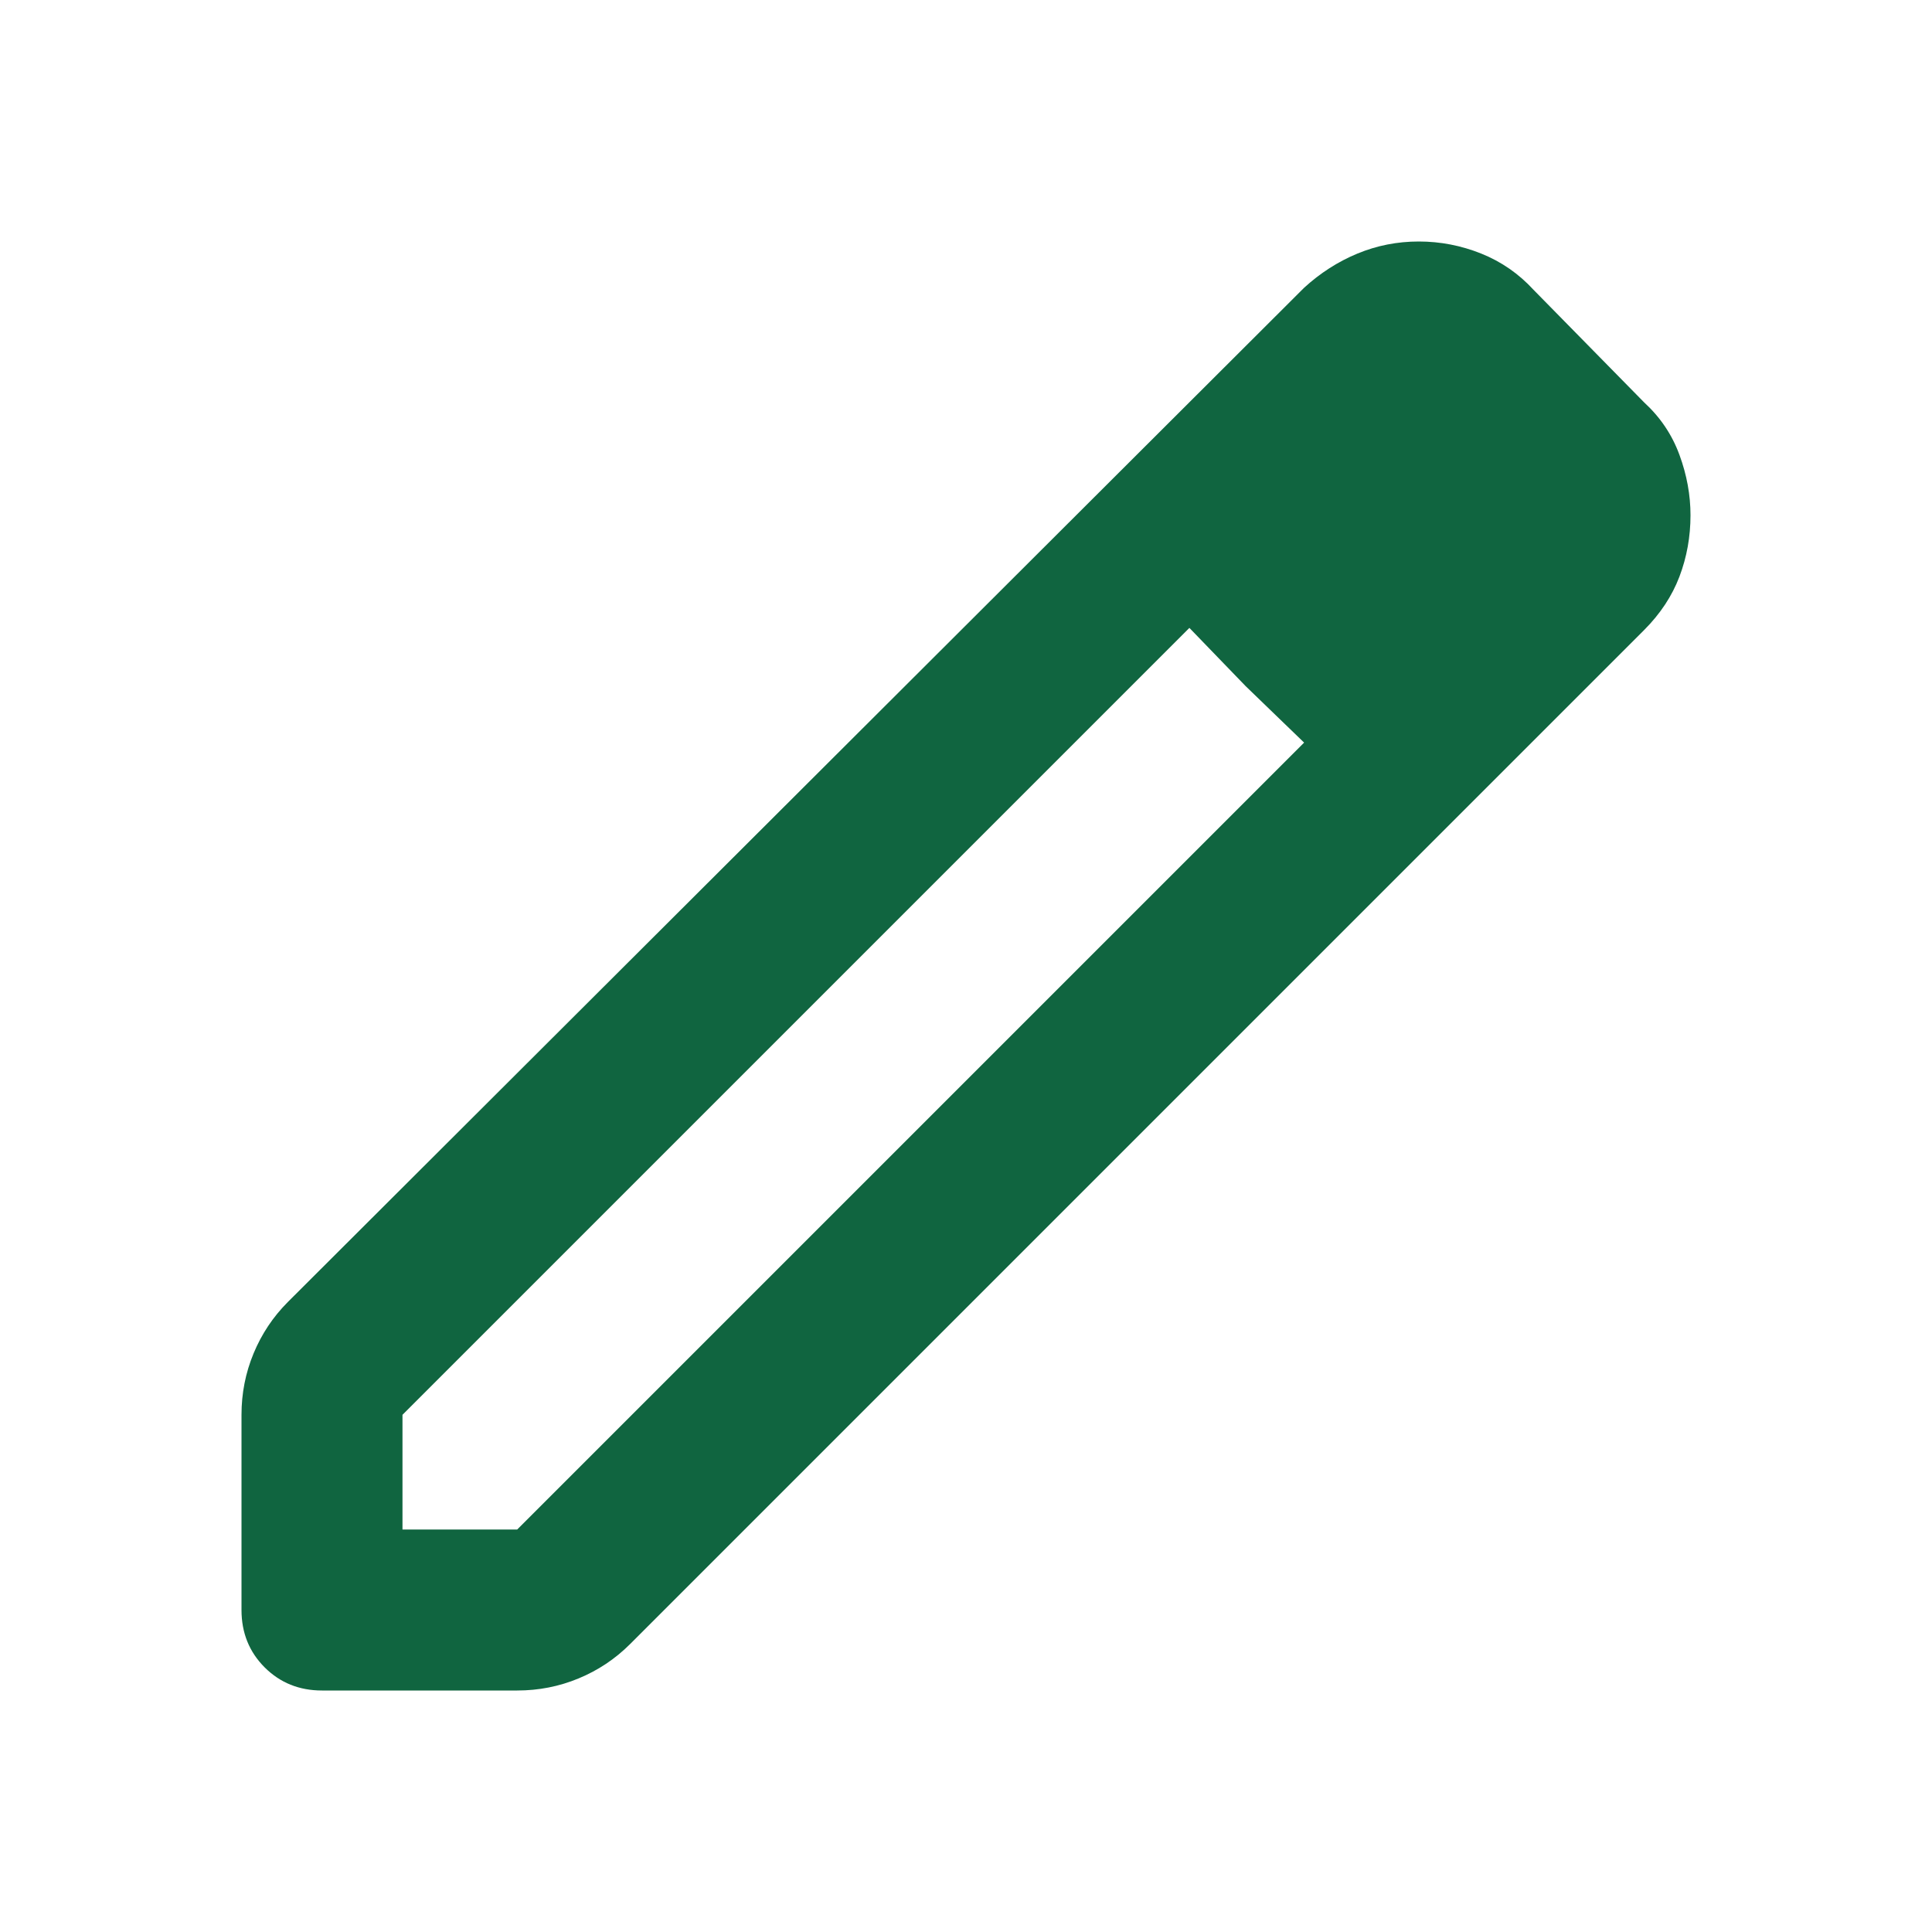
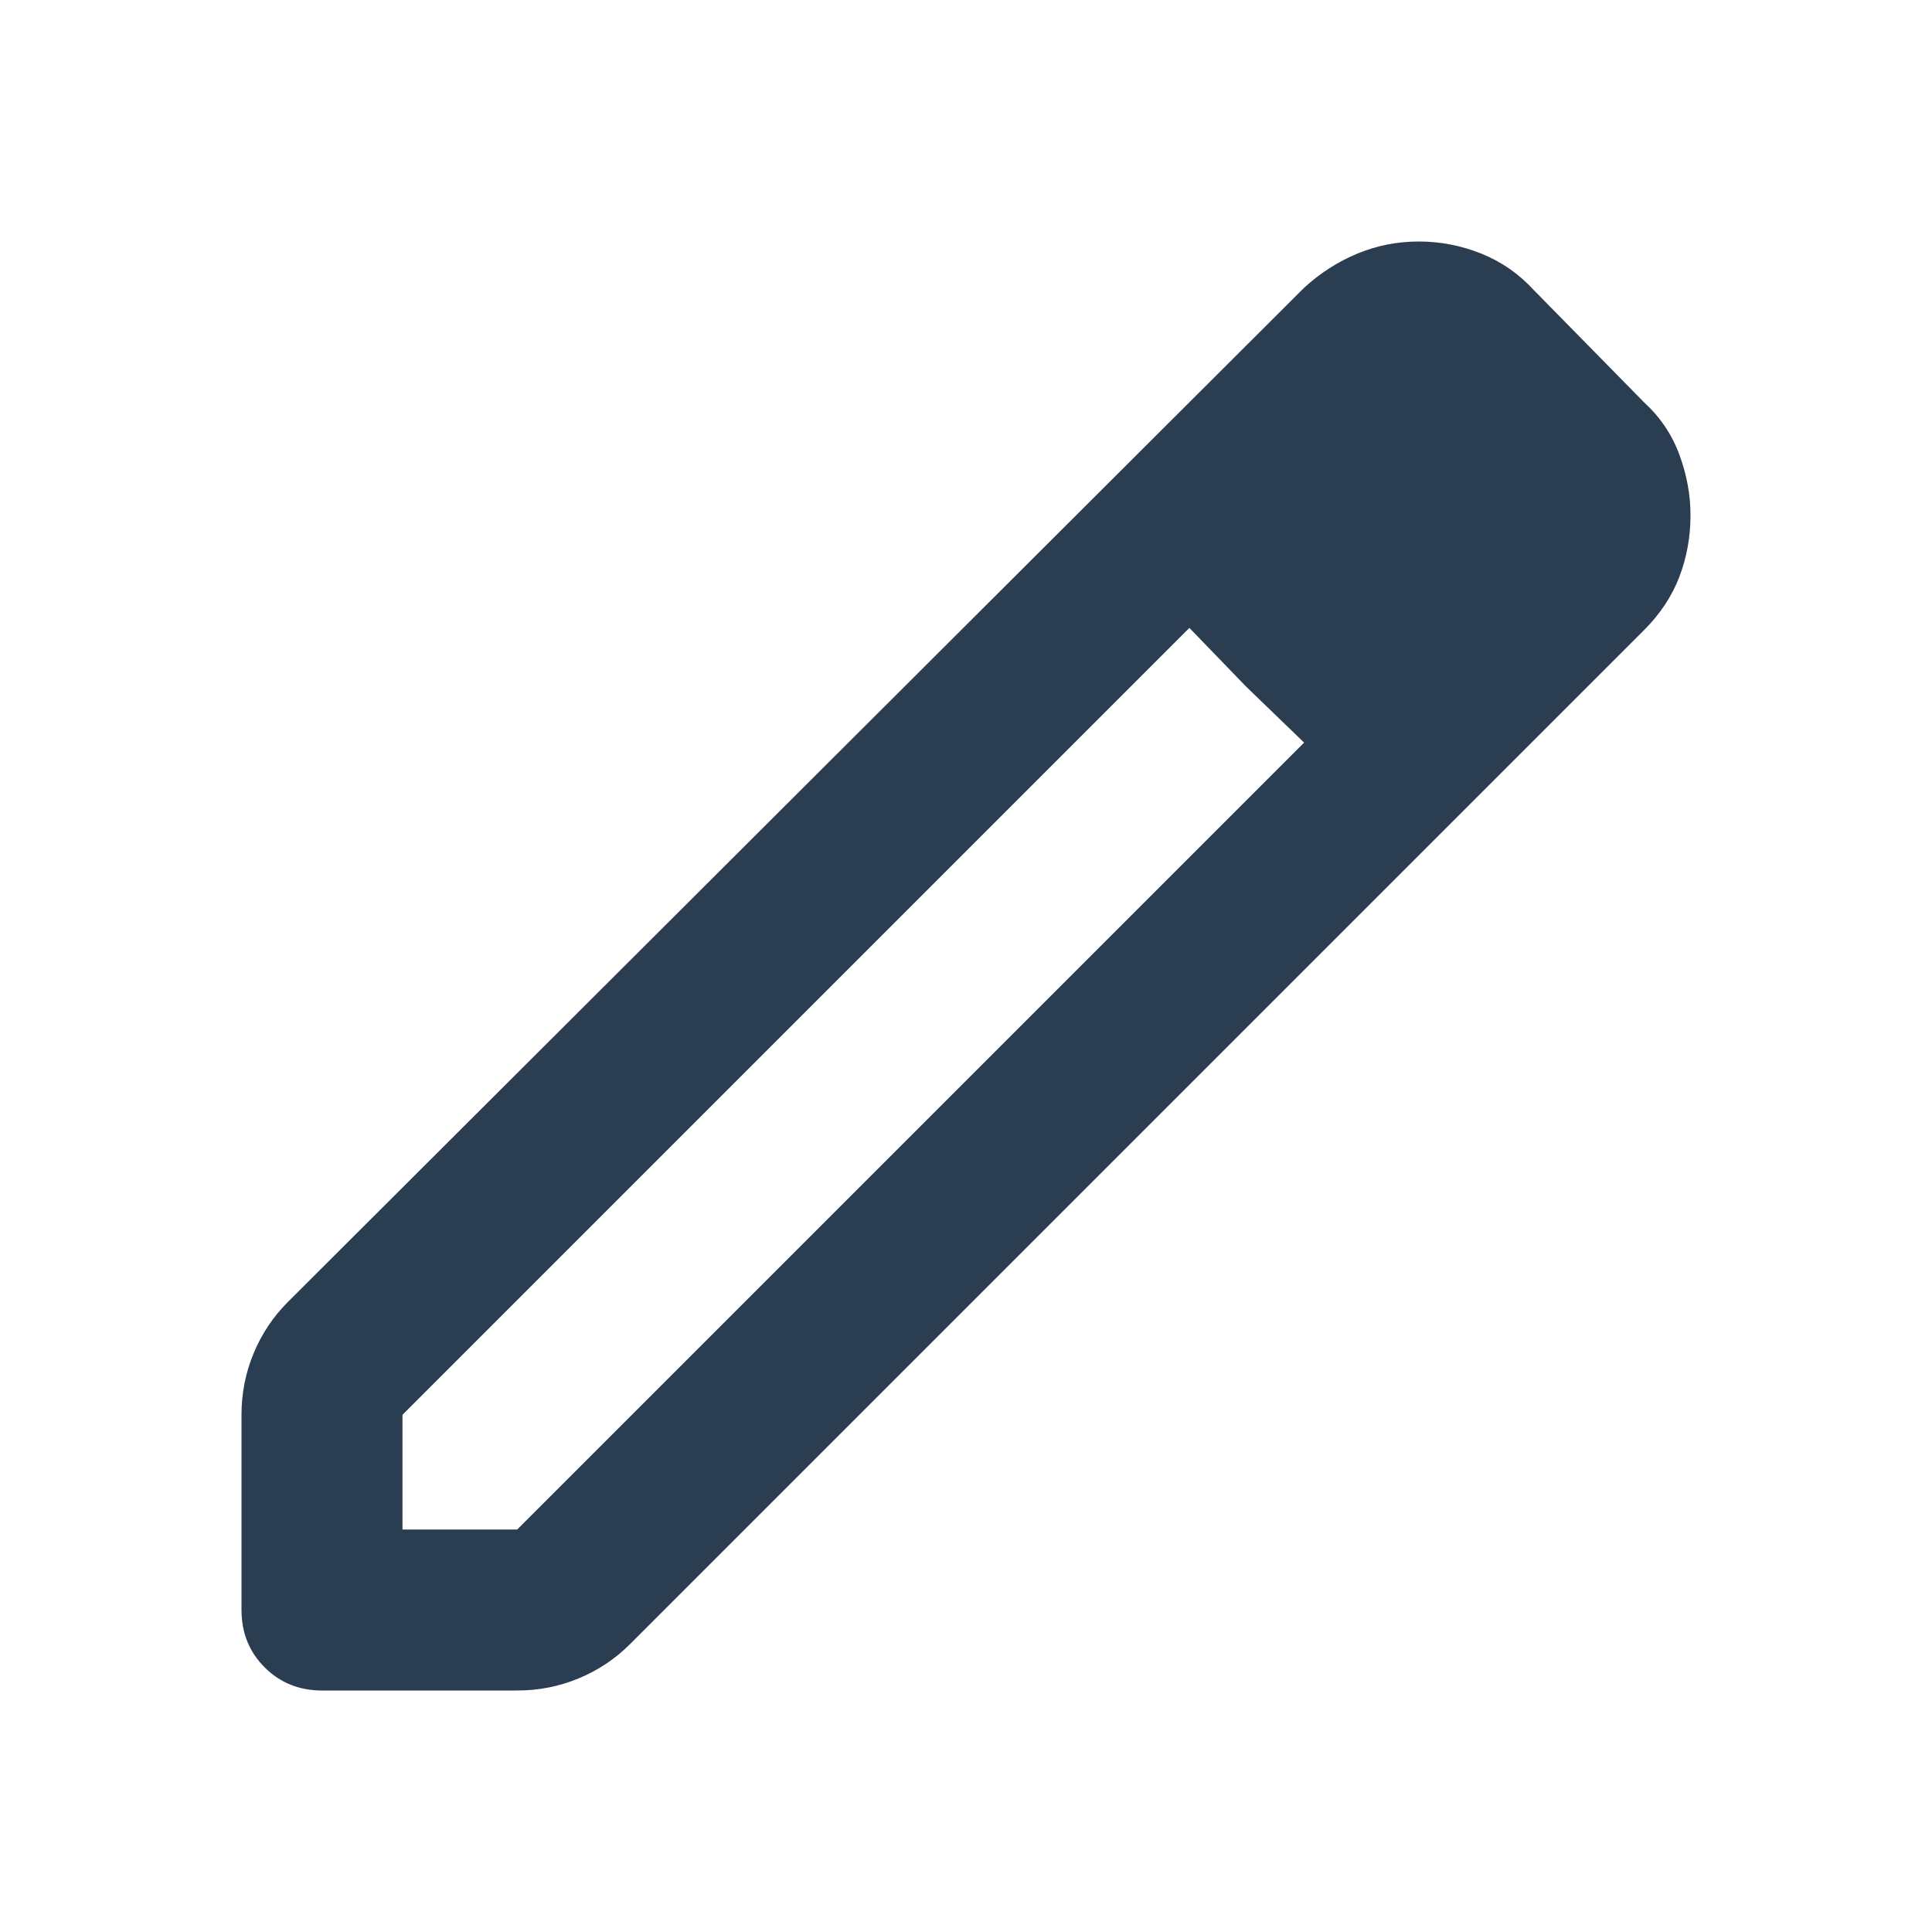
<svg xmlns="http://www.w3.org/2000/svg" width="40" height="40" viewBox="0 0 40 40" fill="none">
  <g id="Icon Asset">
-     <path id="Vector" d="M8.333 31.667H10.708L27 15.375L24.625 13L8.333 29.292V31.667ZM6.667 35C6.194 35 5.799 34.84 5.479 34.521C5.16 34.201 5 33.806 5 33.333V29.292C5 28.847 5.083 28.424 5.25 28.021C5.417 27.618 5.653 27.264 5.958 26.958L27 5.958C27.333 5.653 27.701 5.417 28.104 5.25C28.507 5.083 28.931 5 29.375 5C29.819 5 30.25 5.083 30.667 5.25C31.083 5.417 31.444 5.667 31.75 6L34.042 8.333C34.375 8.639 34.618 9 34.771 9.417C34.924 9.833 35 10.25 35 10.667C35 11.111 34.924 11.535 34.771 11.938C34.618 12.34 34.375 12.708 34.042 13.042L13.042 34.042C12.736 34.347 12.382 34.583 11.979 34.75C11.576 34.917 11.153 35 10.708 35H6.667ZM25.792 14.208L24.625 13L27 15.375L25.792 14.208Z" fill="#106540" />
+     <path id="Vector" d="M8.333 31.667H10.708L27 15.375L24.625 13L8.333 29.292V31.667ZM6.667 35C6.194 35 5.799 34.84 5.479 34.521C5.16 34.201 5 33.806 5 33.333V29.292C5 28.847 5.083 28.424 5.25 28.021C5.417 27.618 5.653 27.264 5.958 26.958L27 5.958C27.333 5.653 27.701 5.417 28.104 5.25C28.507 5.083 28.931 5 29.375 5C29.819 5 30.25 5.083 30.667 5.25C31.083 5.417 31.444 5.667 31.75 6L34.042 8.333C34.375 8.639 34.618 9 34.771 9.417C34.924 9.833 35 10.25 35 10.667C35 11.111 34.924 11.535 34.771 11.938C34.618 12.34 34.375 12.708 34.042 13.042L13.042 34.042C12.736 34.347 12.382 34.583 11.979 34.75C11.576 34.917 11.153 35 10.708 35H6.667ZM25.792 14.208L24.625 13L27 15.375L25.792 14.208Z" fill="#2B3D51" />
  </g>
</svg>
